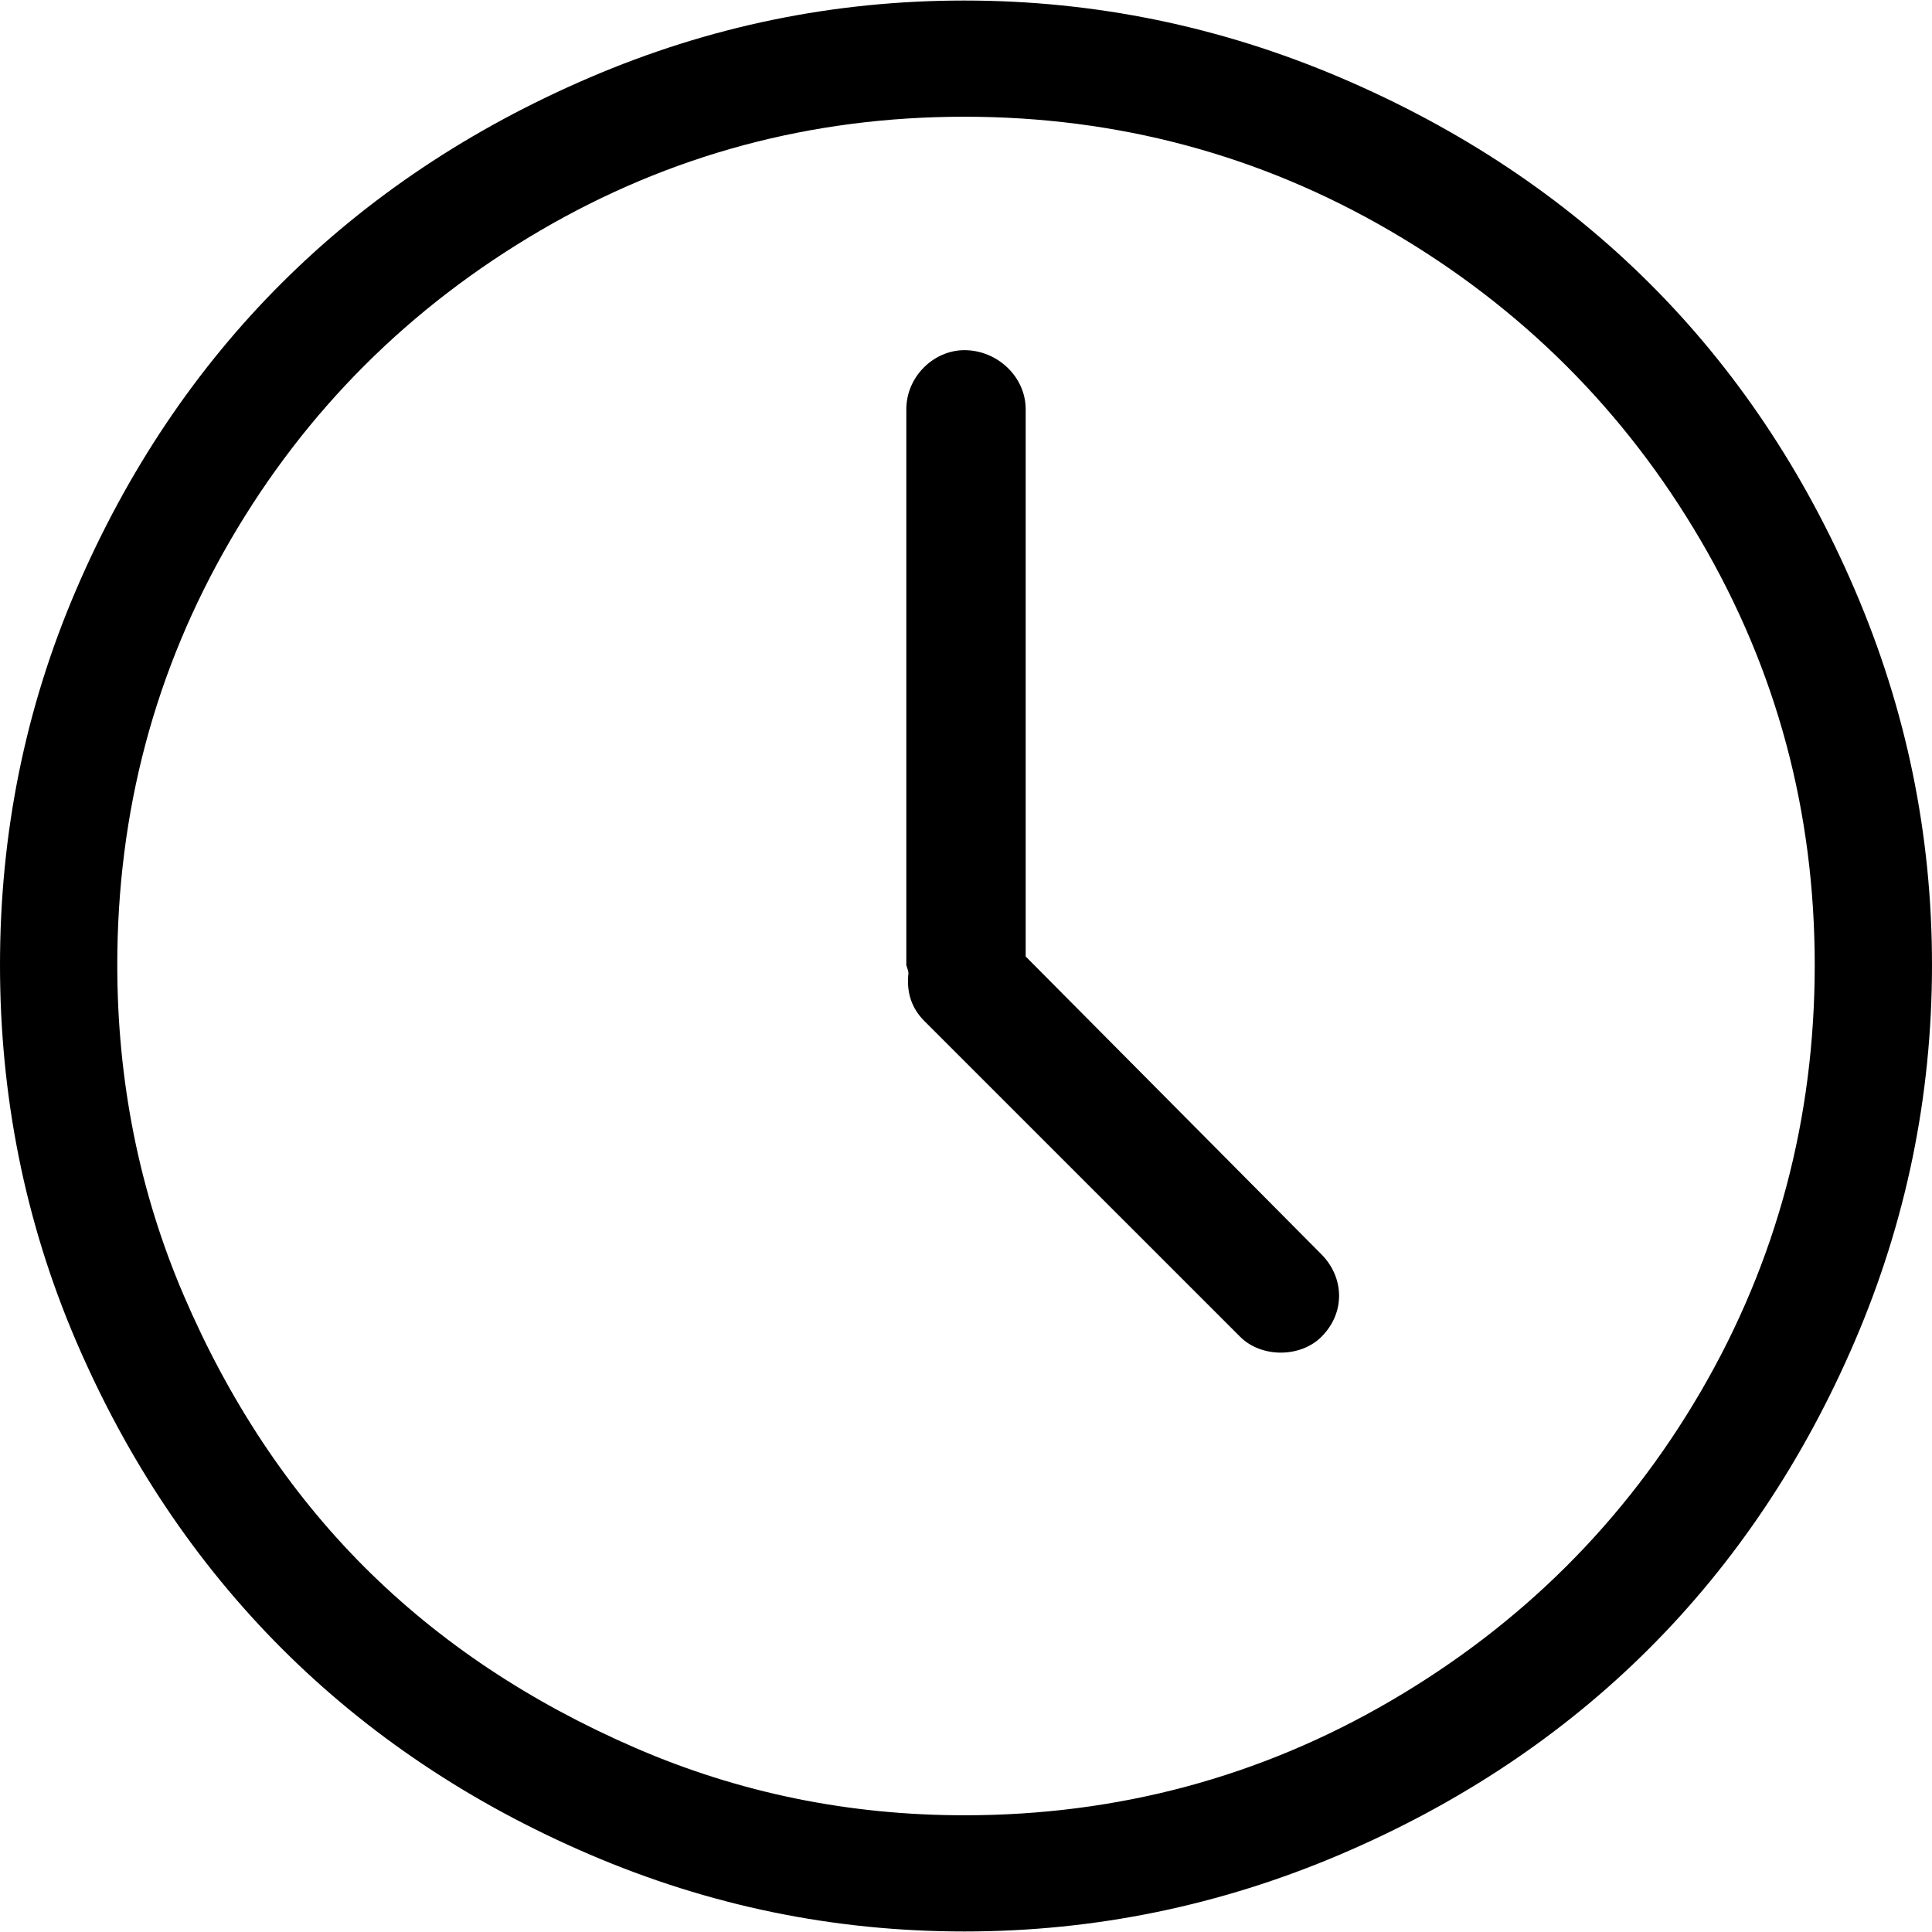
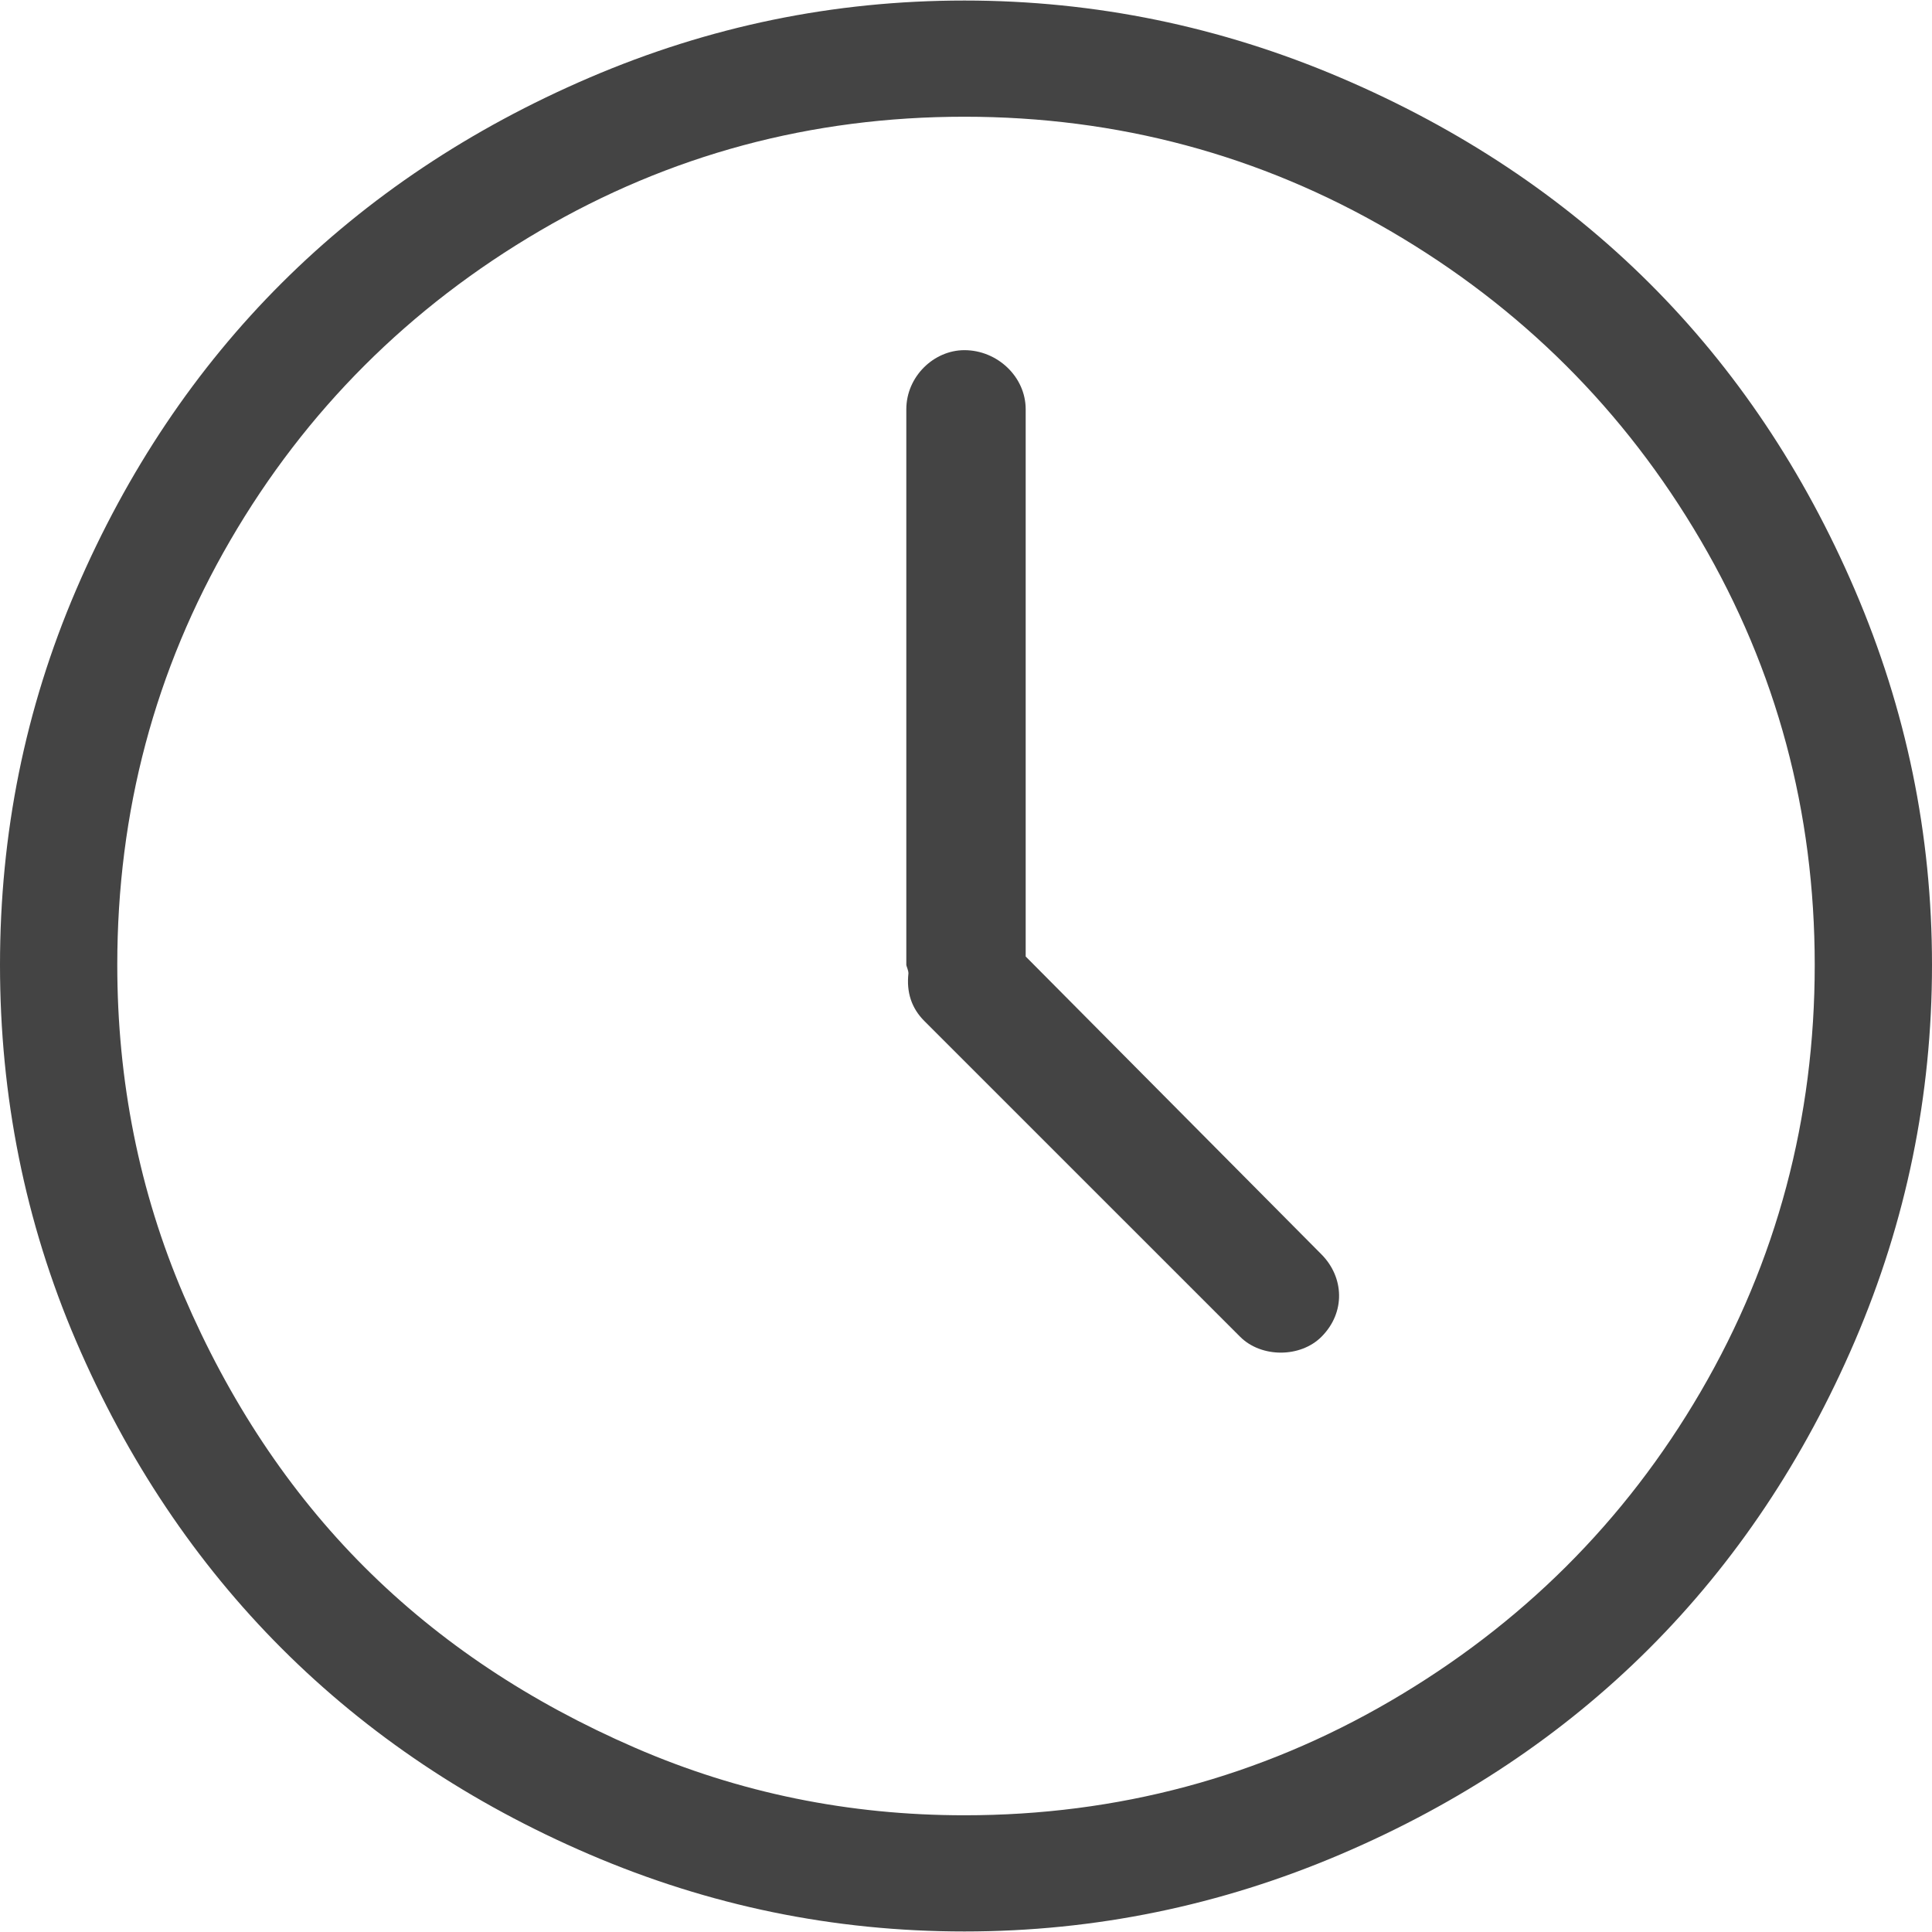
<svg xmlns="http://www.w3.org/2000/svg" version="1.1" id="Capa_1" x="0px" y="0px" width="612px" height="612px" viewBox="0 0 612 612" style="enable-background:new 0 0 612 612;" xml:space="preserve">
  <g>
    <g>
-       <path d="M587.572,186.881c-32.266-75.225-87.096-129.934-162.949-162.285C386.711,8.427,346.992,0.168,305.497,0.168    c-41.488,0-80.914,8.181-118.784,24.428C111.488,56.861,56.415,111.535,24.092,186.881C7.895,224.629,0,264.176,0,305.664    c0,41.496,7.895,81.371,24.092,119.127c32.323,75.346,87.403,130.348,162.621,162.621c37.877,16.247,77.295,24.42,118.784,24.42    c41.489,0,81.214-8.259,119.12-24.42c75.853-32.352,130.683-87.403,162.956-162.621C603.819,386.914,612,347.16,612,305.664    C612,264.176,603.826,224.757,587.572,186.881z M538.724,440.853c-24.021,41.195-56.929,73.876-98.375,98.039    c-41.195,24.021-86.332,36.135-134.845,36.135c-36.47,0-71.27-7.024-104.4-21.415c-33.129-14.384-61.733-33.294-85.661-57.215    c-23.928-23.928-42.973-52.811-57.214-85.997c-14.199-33.065-21.08-68.258-21.08-104.735c0-48.52,11.921-93.428,35.807-134.509    c23.971-41.231,56.886-73.947,98.039-98.04c41.146-24.092,85.99-36.142,134.502-36.142c48.52,0,93.649,12.121,134.845,36.142    c41.446,24.164,74.283,56.879,98.375,98.039c24.092,41.153,36.135,85.99,36.135,134.509    C574.852,354.185,562.888,399.399,538.724,440.853z" />
-       <path d="M324.906,302.988V129.659c0-10.372-9.037-18.738-19.41-18.738c-9.701,0-18.403,8.366-18.403,18.738v176.005    c0,0.336,0.671,1.678,0.671,2.678c-0.671,6.024,1.007,11.043,5.019,15.062l100.053,100.046c6.695,6.695,19.073,6.695,25.763,0    c7.694-7.695,7.188-18.86,0-26.099L324.906,302.988z" />
+       <path fill="#444444" d="M587.572,186.881c-32.266-75.225-87.096-129.934-162.949-162.285C386.711,8.427,346.992,0.168,305.497,0.168    c-41.488,0-80.914,8.181-118.784,24.428C111.488,56.861,56.415,111.535,24.092,186.881C7.895,224.629,0,264.176,0,305.664    c0,41.496,7.895,81.371,24.092,119.127c32.323,75.346,87.403,130.348,162.621,162.621c37.877,16.247,77.295,24.42,118.784,24.42    c41.489,0,81.214-8.259,119.12-24.42c75.853-32.352,130.683-87.403,162.956-162.621C603.819,386.914,612,347.16,612,305.664    C612,264.176,603.826,224.757,587.572,186.881z M538.724,440.853c-24.021,41.195-56.929,73.876-98.375,98.039    c-41.195,24.021-86.332,36.135-134.845,36.135c-36.47,0-71.27-7.024-104.4-21.415c-33.129-14.384-61.733-33.294-85.661-57.215    c-23.928-23.928-42.973-52.811-57.214-85.997c-14.199-33.065-21.08-68.258-21.08-104.735c0-48.52,11.921-93.428,35.807-134.509    c23.971-41.231,56.886-73.947,98.039-98.04c41.146-24.092,85.99-36.142,134.502-36.142c48.52,0,93.649,12.121,134.845,36.142    c41.446,24.164,74.283,56.879,98.375,98.039c24.092,41.153,36.135,85.99,36.135,134.509    C574.852,354.185,562.888,399.399,538.724,440.853z" />
+       <path fill="#444444" d="M324.906,302.988V129.659c0-10.372-9.037-18.738-19.41-18.738c-9.701,0-18.403,8.366-18.403,18.738v176.005    c0,0.336,0.671,1.678,0.671,2.678c-0.671,6.024,1.007,11.043,5.019,15.062l100.053,100.046c6.695,6.695,19.073,6.695,25.763,0    c7.694-7.695,7.188-18.86,0-26.099L324.906,302.988z" />
    </g>
  </g>
</svg>
